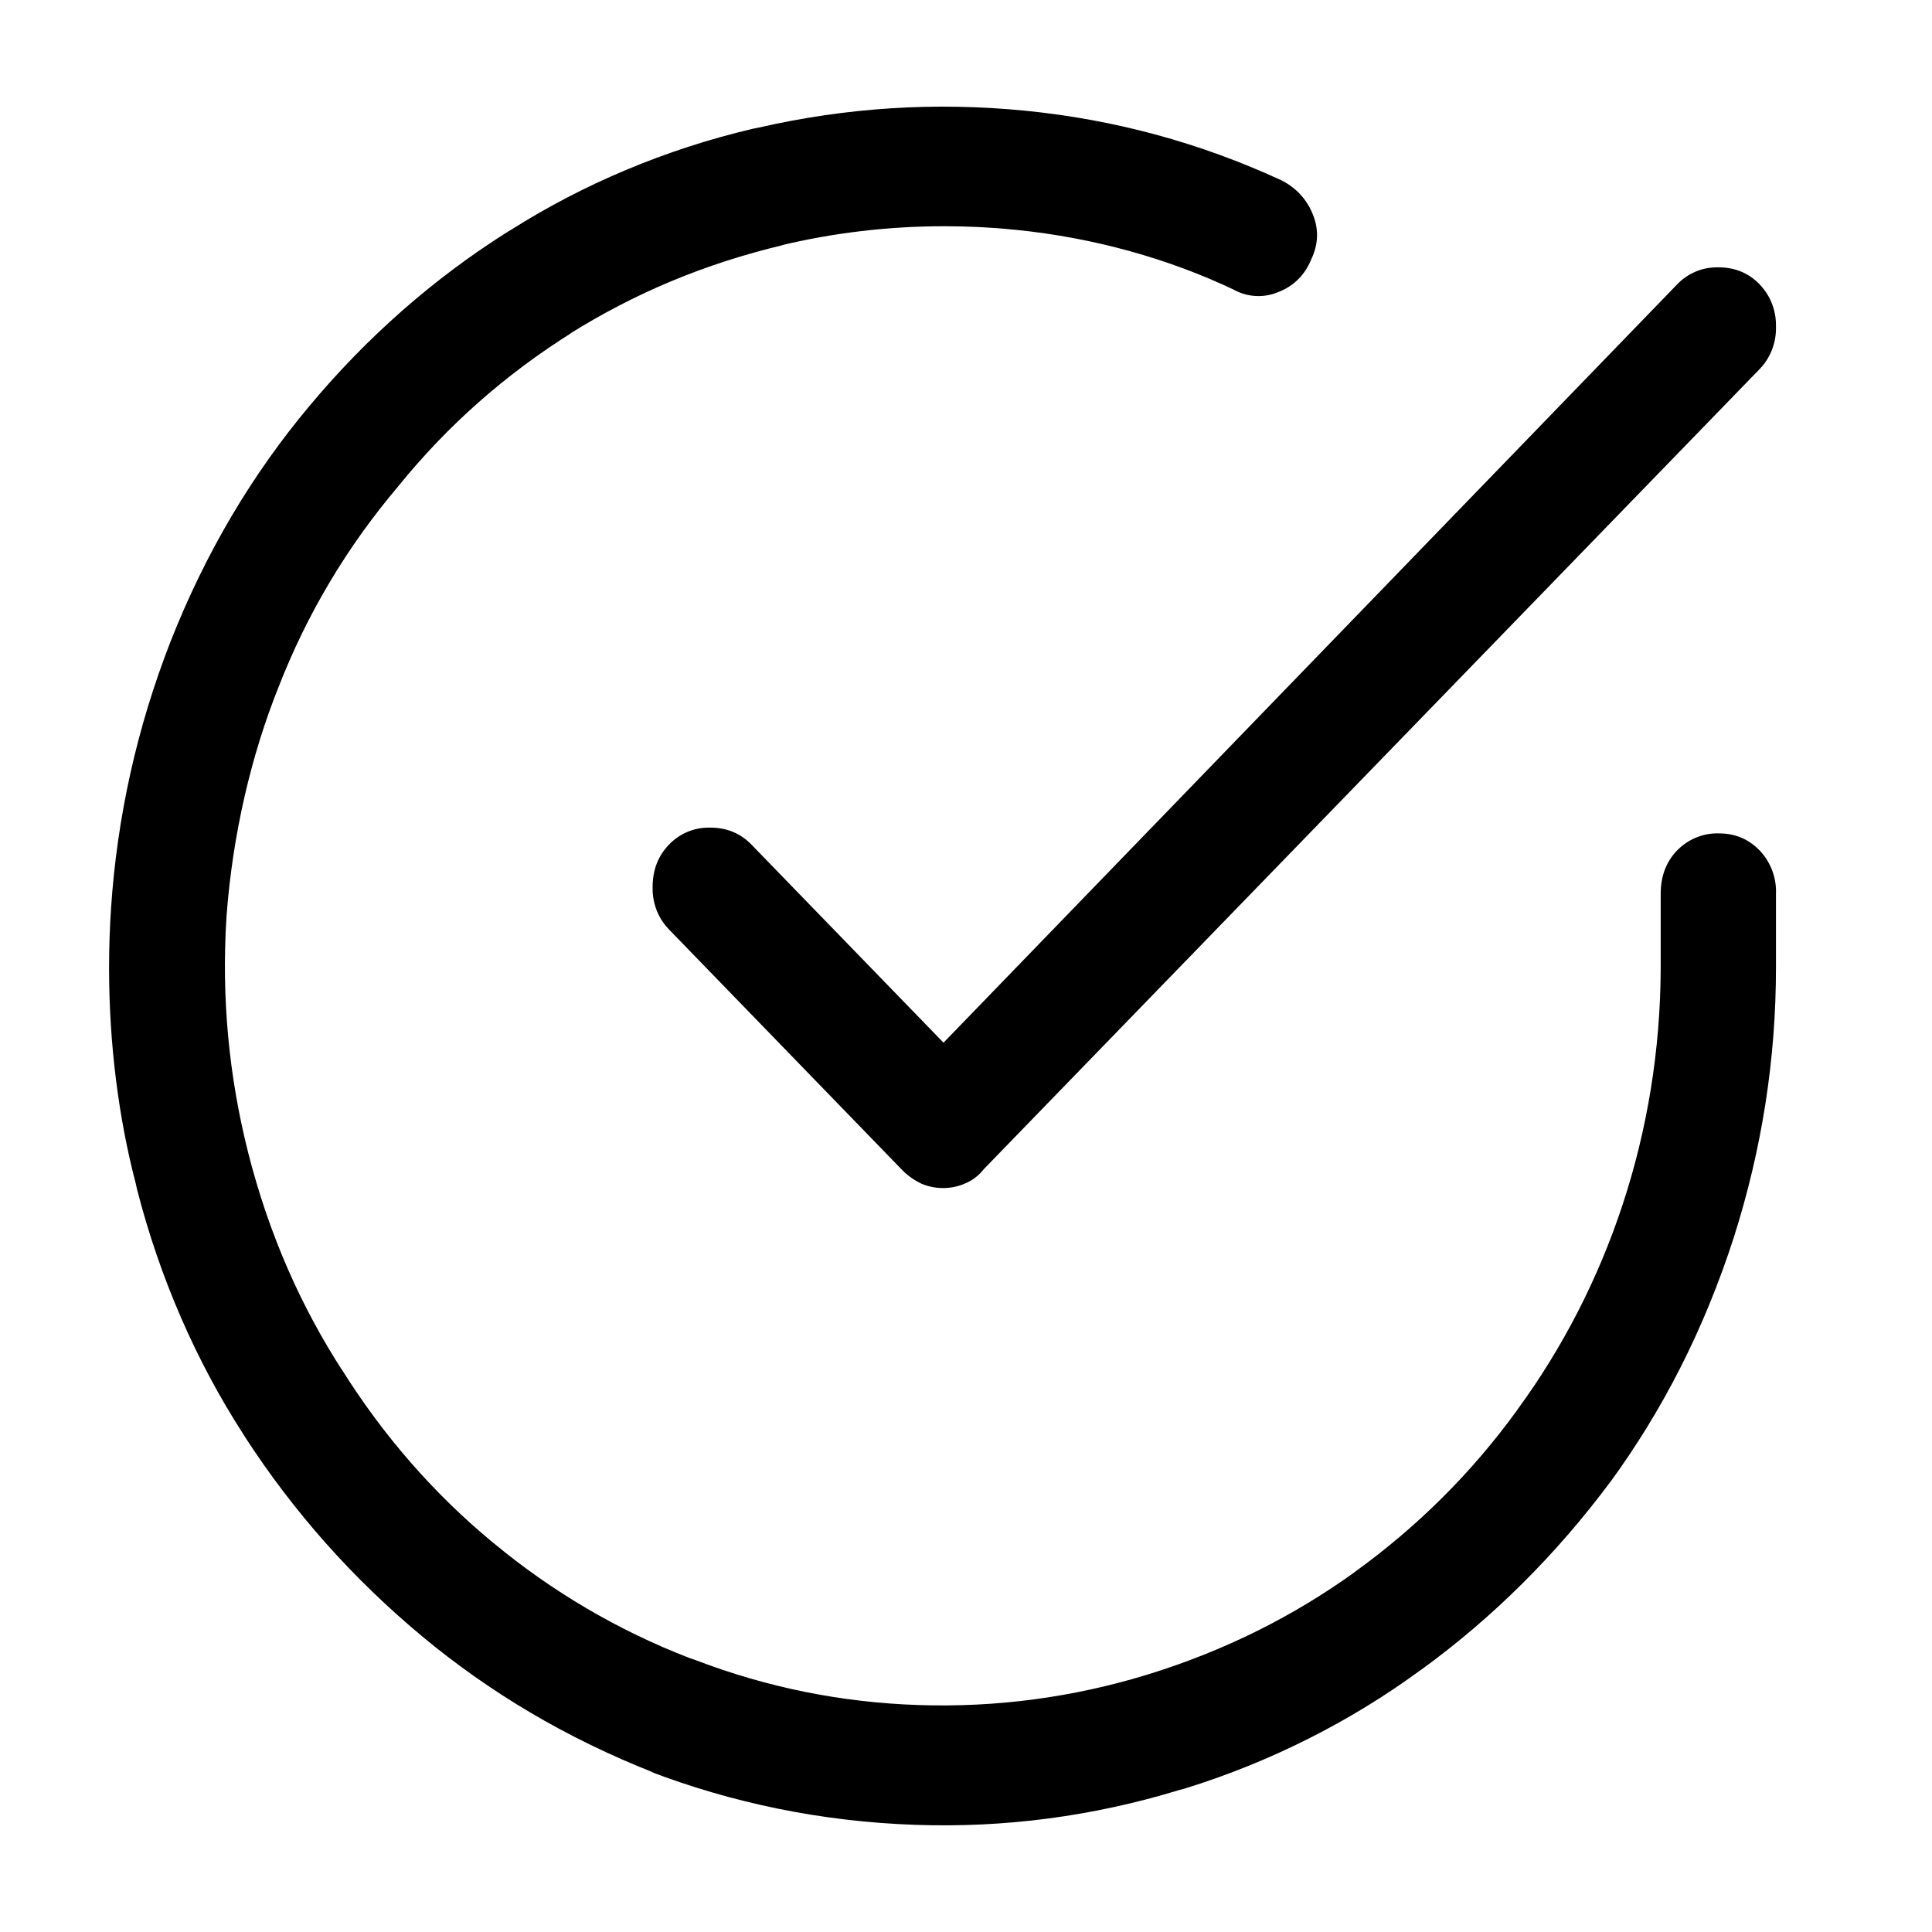
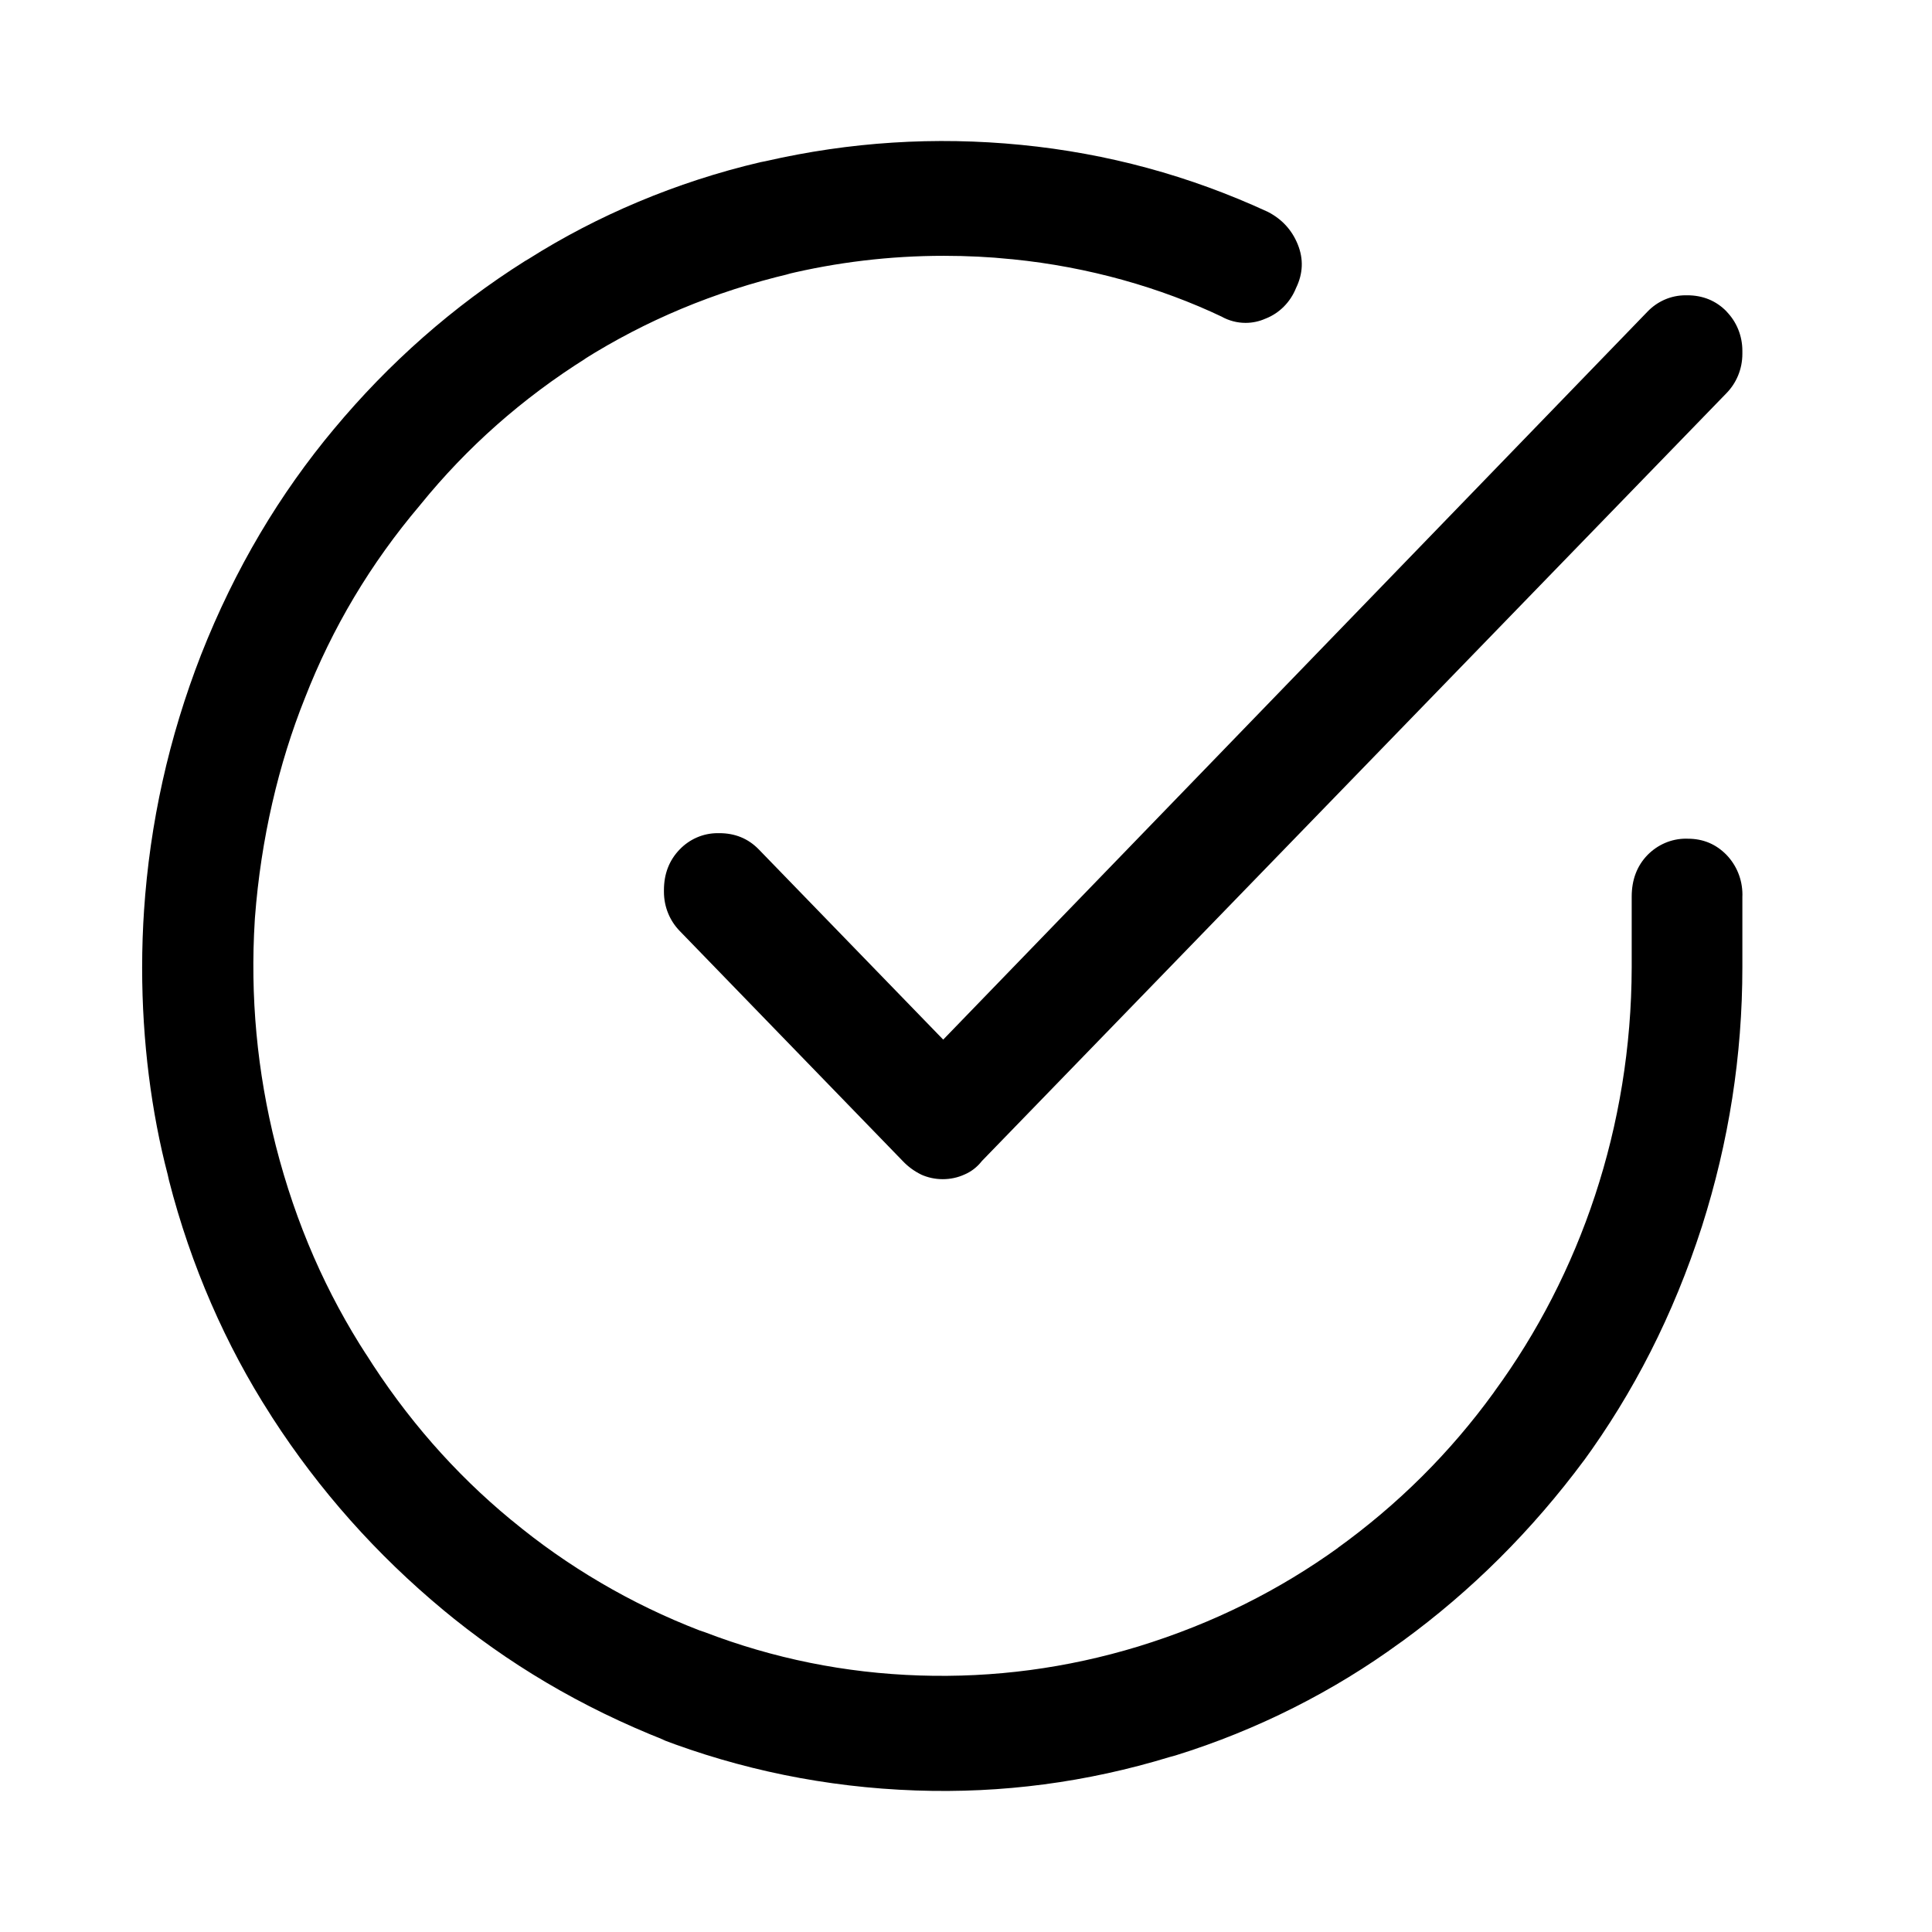
<svg xmlns="http://www.w3.org/2000/svg" width="256" height="256" viewBox="0 0 256 256" fill="none">
-   <path d="M163.569 38.424C155.004 34.344 145.067 31.504 134.617 30.456L134.237 30.424C131.499 30.136 128.326 29.976 125.114 29.976C117.605 29.976 110.297 30.872 103.292 32.56L103.936 32.432C93.3 34.936 83.906 38.944 75.396 44.296L75.815 44.056C66.886 49.656 59.276 56.424 52.891 64.288L52.775 64.432C45.995 72.432 40.696 81.304 36.903 91.056C33.303 100.04 30.844 110.448 30.022 121.328L29.999 121.68C29.347 132.176 30.309 142.56 32.9 152.8C35.677 163.68 39.92 173.216 45.475 181.776L45.266 181.432C50.89 190.392 57.6 198.024 65.327 204.408L65.513 204.552C73.1 210.848 81.889 216.048 91.4 219.712L92.051 219.928C101.593 223.592 111.484 225.592 121.747 225.928C132.011 226.264 142.072 224.928 151.932 221.928C162.366 218.72 171.466 214.112 179.634 208.224L179.324 208.432C187.795 202.344 195.01 195.144 200.976 186.92L201.146 186.672C212.914 170.568 220.005 150.232 220.051 128.184V118.432C220.051 116.096 220.781 114.176 222.239 112.672C223.604 111.288 225.474 110.424 227.545 110.424C227.638 110.424 227.731 110.424 227.825 110.432H227.809C229.911 110.432 231.688 111.176 233.146 112.672C234.496 114.08 235.334 116.016 235.334 118.152C235.334 118.248 235.334 118.352 235.326 118.448V118.432V128.176C235.326 140.344 233.464 152.256 229.748 163.936C225.777 176.256 220.261 186.944 213.31 196.464L213.512 196.176C206.274 205.936 197.873 214.288 188.408 221.184L188.051 221.432C178.952 228.08 168.401 233.456 157.068 236.968L156.3 237.176C144.818 240.68 133.143 242.216 121.266 241.8C108.761 241.368 96.947 238.88 85.946 234.664L86.722 234.92C74.985 230.304 64.838 224.232 55.839 216.744L56.056 216.92C46.794 209.24 38.889 200.336 32.427 190.344L32.163 189.92C26.035 180.416 21.171 169.376 18.153 157.568L17.982 156.8C15.74 148.24 14.452 138.408 14.452 128.264C14.452 125.504 14.546 122.768 14.732 120.056L14.708 120.424C15.515 108.256 18.137 96.464 22.582 85.048C27.283 73.104 33.459 62.808 41.007 53.784L40.89 53.928C48.531 44.744 57.398 36.936 67.297 30.696L67.778 30.416C77.196 24.448 88.134 19.784 99.778 17.056L100.507 16.912C112.144 14.248 123.904 13.496 135.781 14.664C147.658 15.832 159.015 18.912 169.837 23.912C171.776 24.912 173.157 26.416 173.964 28.416C174.77 30.416 174.693 32.416 173.723 34.416C172.932 36.384 171.419 37.896 169.526 38.64L169.48 38.656C168.673 39.016 167.742 39.232 166.757 39.232C165.578 39.232 164.476 38.928 163.499 38.4L163.537 38.416L163.569 38.424ZM233.146 37.672C234.496 39.056 235.326 40.968 235.326 43.088C235.326 43.16 235.326 43.24 235.326 43.312C235.326 43.376 235.326 43.44 235.326 43.512C235.326 45.624 234.488 47.544 233.146 48.92L130.358 154.92C129.722 155.736 128.908 156.376 127.969 156.776L127.93 156.792C127.054 157.192 126.037 157.424 124.959 157.424C123.881 157.424 122.865 157.192 121.941 156.776L121.988 156.792C120.995 156.304 120.157 155.68 119.436 154.92L88.654 123.168C87.304 121.784 86.474 119.872 86.474 117.752C86.474 117.68 86.474 117.6 86.474 117.528V117.536C86.474 115.288 87.195 113.416 88.646 111.912C89.988 110.52 91.842 109.664 93.898 109.664C93.975 109.664 94.045 109.664 94.123 109.664H94.115C96.295 109.664 98.118 110.416 99.569 111.912L125.021 138.16L222.239 37.672C223.581 36.28 225.435 35.424 227.491 35.424C227.561 35.424 227.638 35.424 227.708 35.424H227.7C229.873 35.424 231.696 36.168 233.154 37.664L233.146 37.672Z" fill="currentColor" />
+   <g data-optical="rescale" transform="translate(124.0,128.0) scale(0.96) translate(-124.0,-128.0)">
+     <path d="M163.569 38.424C155.004 34.344 145.067 31.504 134.617 30.456L134.237 30.424C131.499 30.136 128.326 29.976 125.114 29.976C117.605 29.976 110.297 30.872 103.292 32.56L103.936 32.432C93.3 34.936 83.906 38.944 75.396 44.296L75.815 44.056C66.886 49.656 59.276 56.424 52.891 64.288L52.775 64.432C45.995 72.432 40.696 81.304 36.903 91.056C33.303 100.04 30.844 110.448 30.022 121.328L29.999 121.68C29.347 132.176 30.309 142.56 32.9 152.8C35.677 163.68 39.92 173.216 45.475 181.776L45.266 181.432C50.89 190.392 57.6 198.024 65.327 204.408L65.513 204.552C73.1 210.848 81.889 216.048 91.4 219.712L92.051 219.928C101.593 223.592 111.484 225.592 121.747 225.928C132.011 226.264 142.072 224.928 151.932 221.928C162.366 218.72 171.466 214.112 179.634 208.224L179.324 208.432C187.795 202.344 195.01 195.144 200.976 186.92L201.146 186.672C212.914 170.568 220.005 150.232 220.051 128.184V118.432C220.051 116.096 220.781 114.176 222.239 112.672C223.604 111.288 225.474 110.424 227.545 110.424C227.638 110.424 227.731 110.424 227.825 110.432H227.809C229.911 110.432 231.688 111.176 233.146 112.672C234.496 114.08 235.334 116.016 235.334 118.152C235.334 118.248 235.334 118.352 235.326 118.448V118.432V128.176C235.326 140.344 233.464 152.256 229.748 163.936C225.777 176.256 220.261 186.944 213.31 196.464L213.512 196.176C206.274 205.936 197.873 214.288 188.408 221.184L188.051 221.432C178.952 228.08 168.401 233.456 157.068 236.968L156.3 237.176C144.818 240.68 133.143 242.216 121.266 241.8C108.761 241.368 96.947 238.88 85.946 234.664L86.722 234.92C74.985 230.304 64.838 224.232 55.839 216.744L56.056 216.92C46.794 209.24 38.889 200.336 32.427 190.344L32.163 189.92C26.035 180.416 21.171 169.376 18.153 157.568L17.982 156.8C15.74 148.24 14.452 138.408 14.452 128.264C14.452 125.504 14.546 122.768 14.732 120.056L14.708 120.424C15.515 108.256 18.137 96.464 22.582 85.048C27.283 73.104 33.459 62.808 41.007 53.784L40.89 53.928C48.531 44.744 57.398 36.936 67.297 30.696L67.778 30.416C77.196 24.448 88.134 19.784 99.778 17.056L100.507 16.912C112.144 14.248 123.904 13.496 135.781 14.664C147.658 15.832 159.015 18.912 169.837 23.912C171.776 24.912 173.157 26.416 173.964 28.416C174.77 30.416 174.693 32.416 173.723 34.416C172.932 36.384 171.419 37.896 169.526 38.64L169.48 38.656C168.673 39.016 167.742 39.232 166.757 39.232C165.578 39.232 164.476 38.928 163.499 38.4L163.537 38.416L163.569 38.424ZM233.146 37.672C234.496 39.056 235.326 40.968 235.326 43.088C235.326 43.16 235.326 43.24 235.326 43.312C235.326 43.376 235.326 43.44 235.326 43.512C235.326 45.624 234.488 47.544 233.146 48.92L130.358 154.92C129.722 155.736 128.908 156.376 127.969 156.776L127.93 156.792C127.054 157.192 126.037 157.424 124.959 157.424C123.881 157.424 122.865 157.192 121.941 156.776L121.988 156.792C120.995 156.304 120.157 155.68 119.436 154.92L88.654 123.168C87.304 121.784 86.474 119.872 86.474 117.752C86.474 117.68 86.474 117.6 86.474 117.528V117.536C86.474 115.288 87.195 113.416 88.646 111.912C89.988 110.52 91.842 109.664 93.898 109.664C93.975 109.664 94.045 109.664 94.123 109.664H94.115C96.295 109.664 98.118 110.416 99.569 111.912L125.021 138.16L222.239 37.672C223.581 36.28 225.435 35.424 227.491 35.424C227.561 35.424 227.638 35.424 227.708 35.424H227.7C229.873 35.424 231.696 36.168 233.154 37.664L233.146 37.672Z" fill="currentColor" />
+   </g>
</svg>
